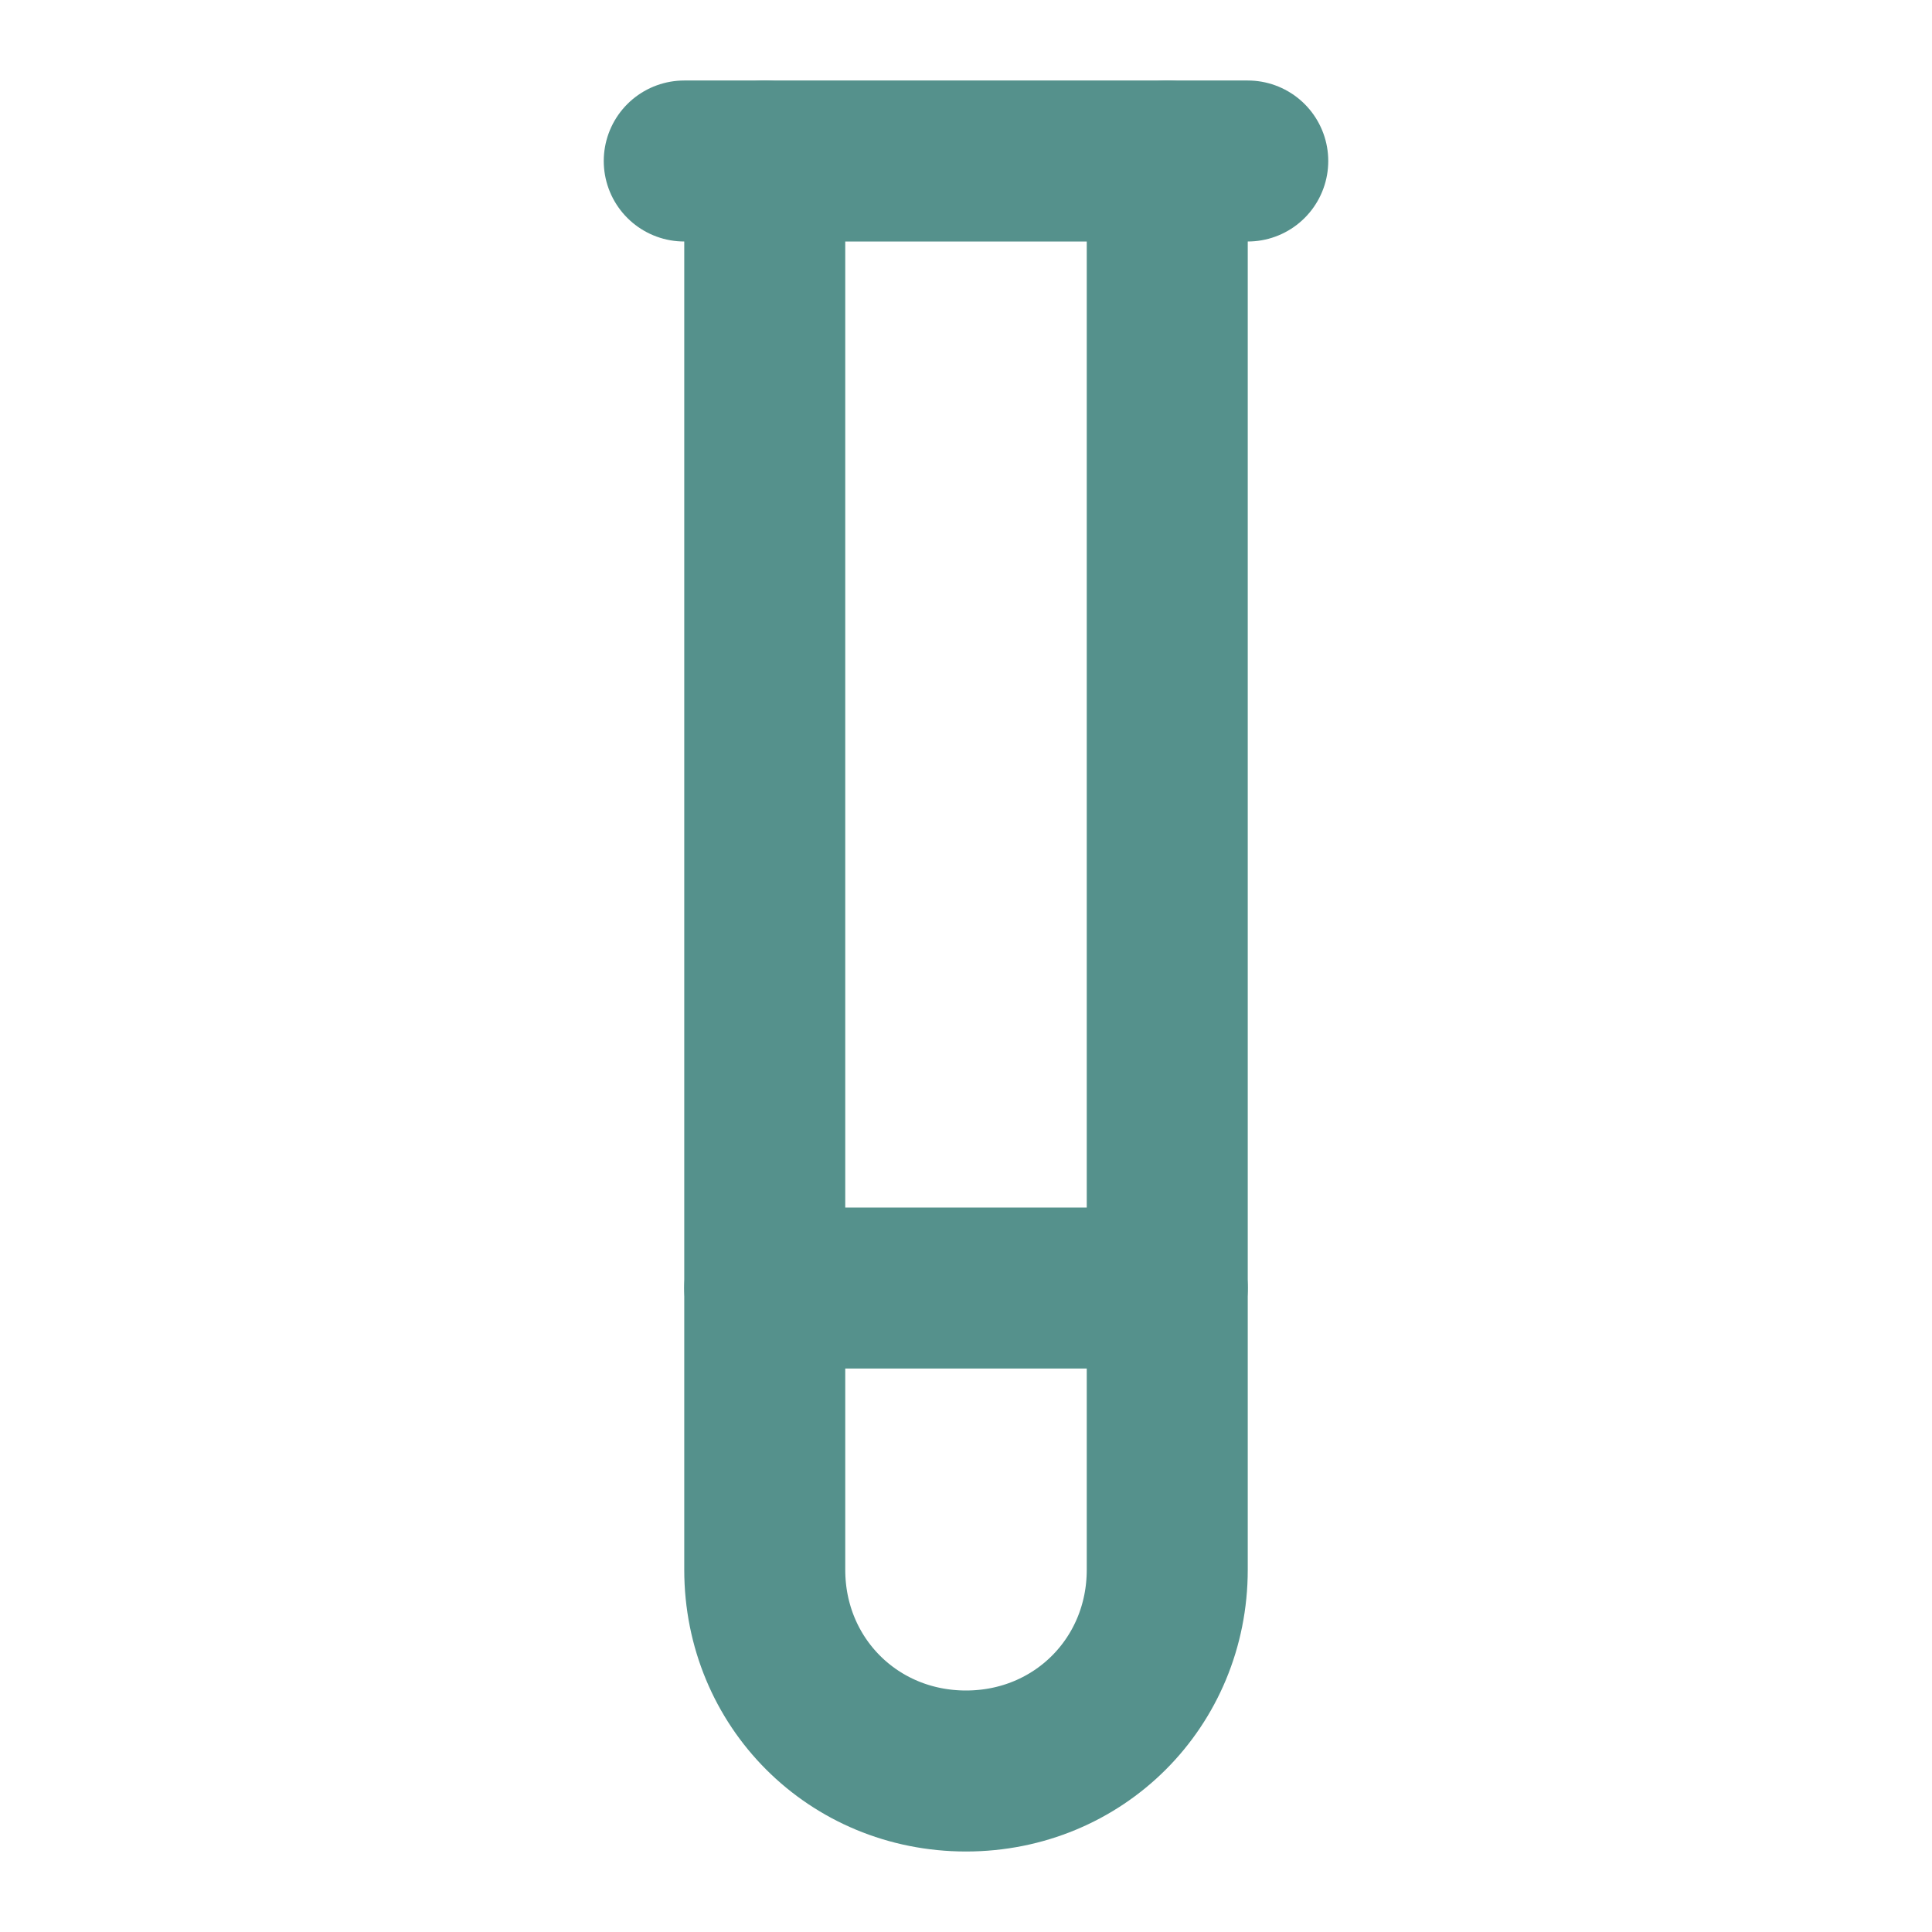
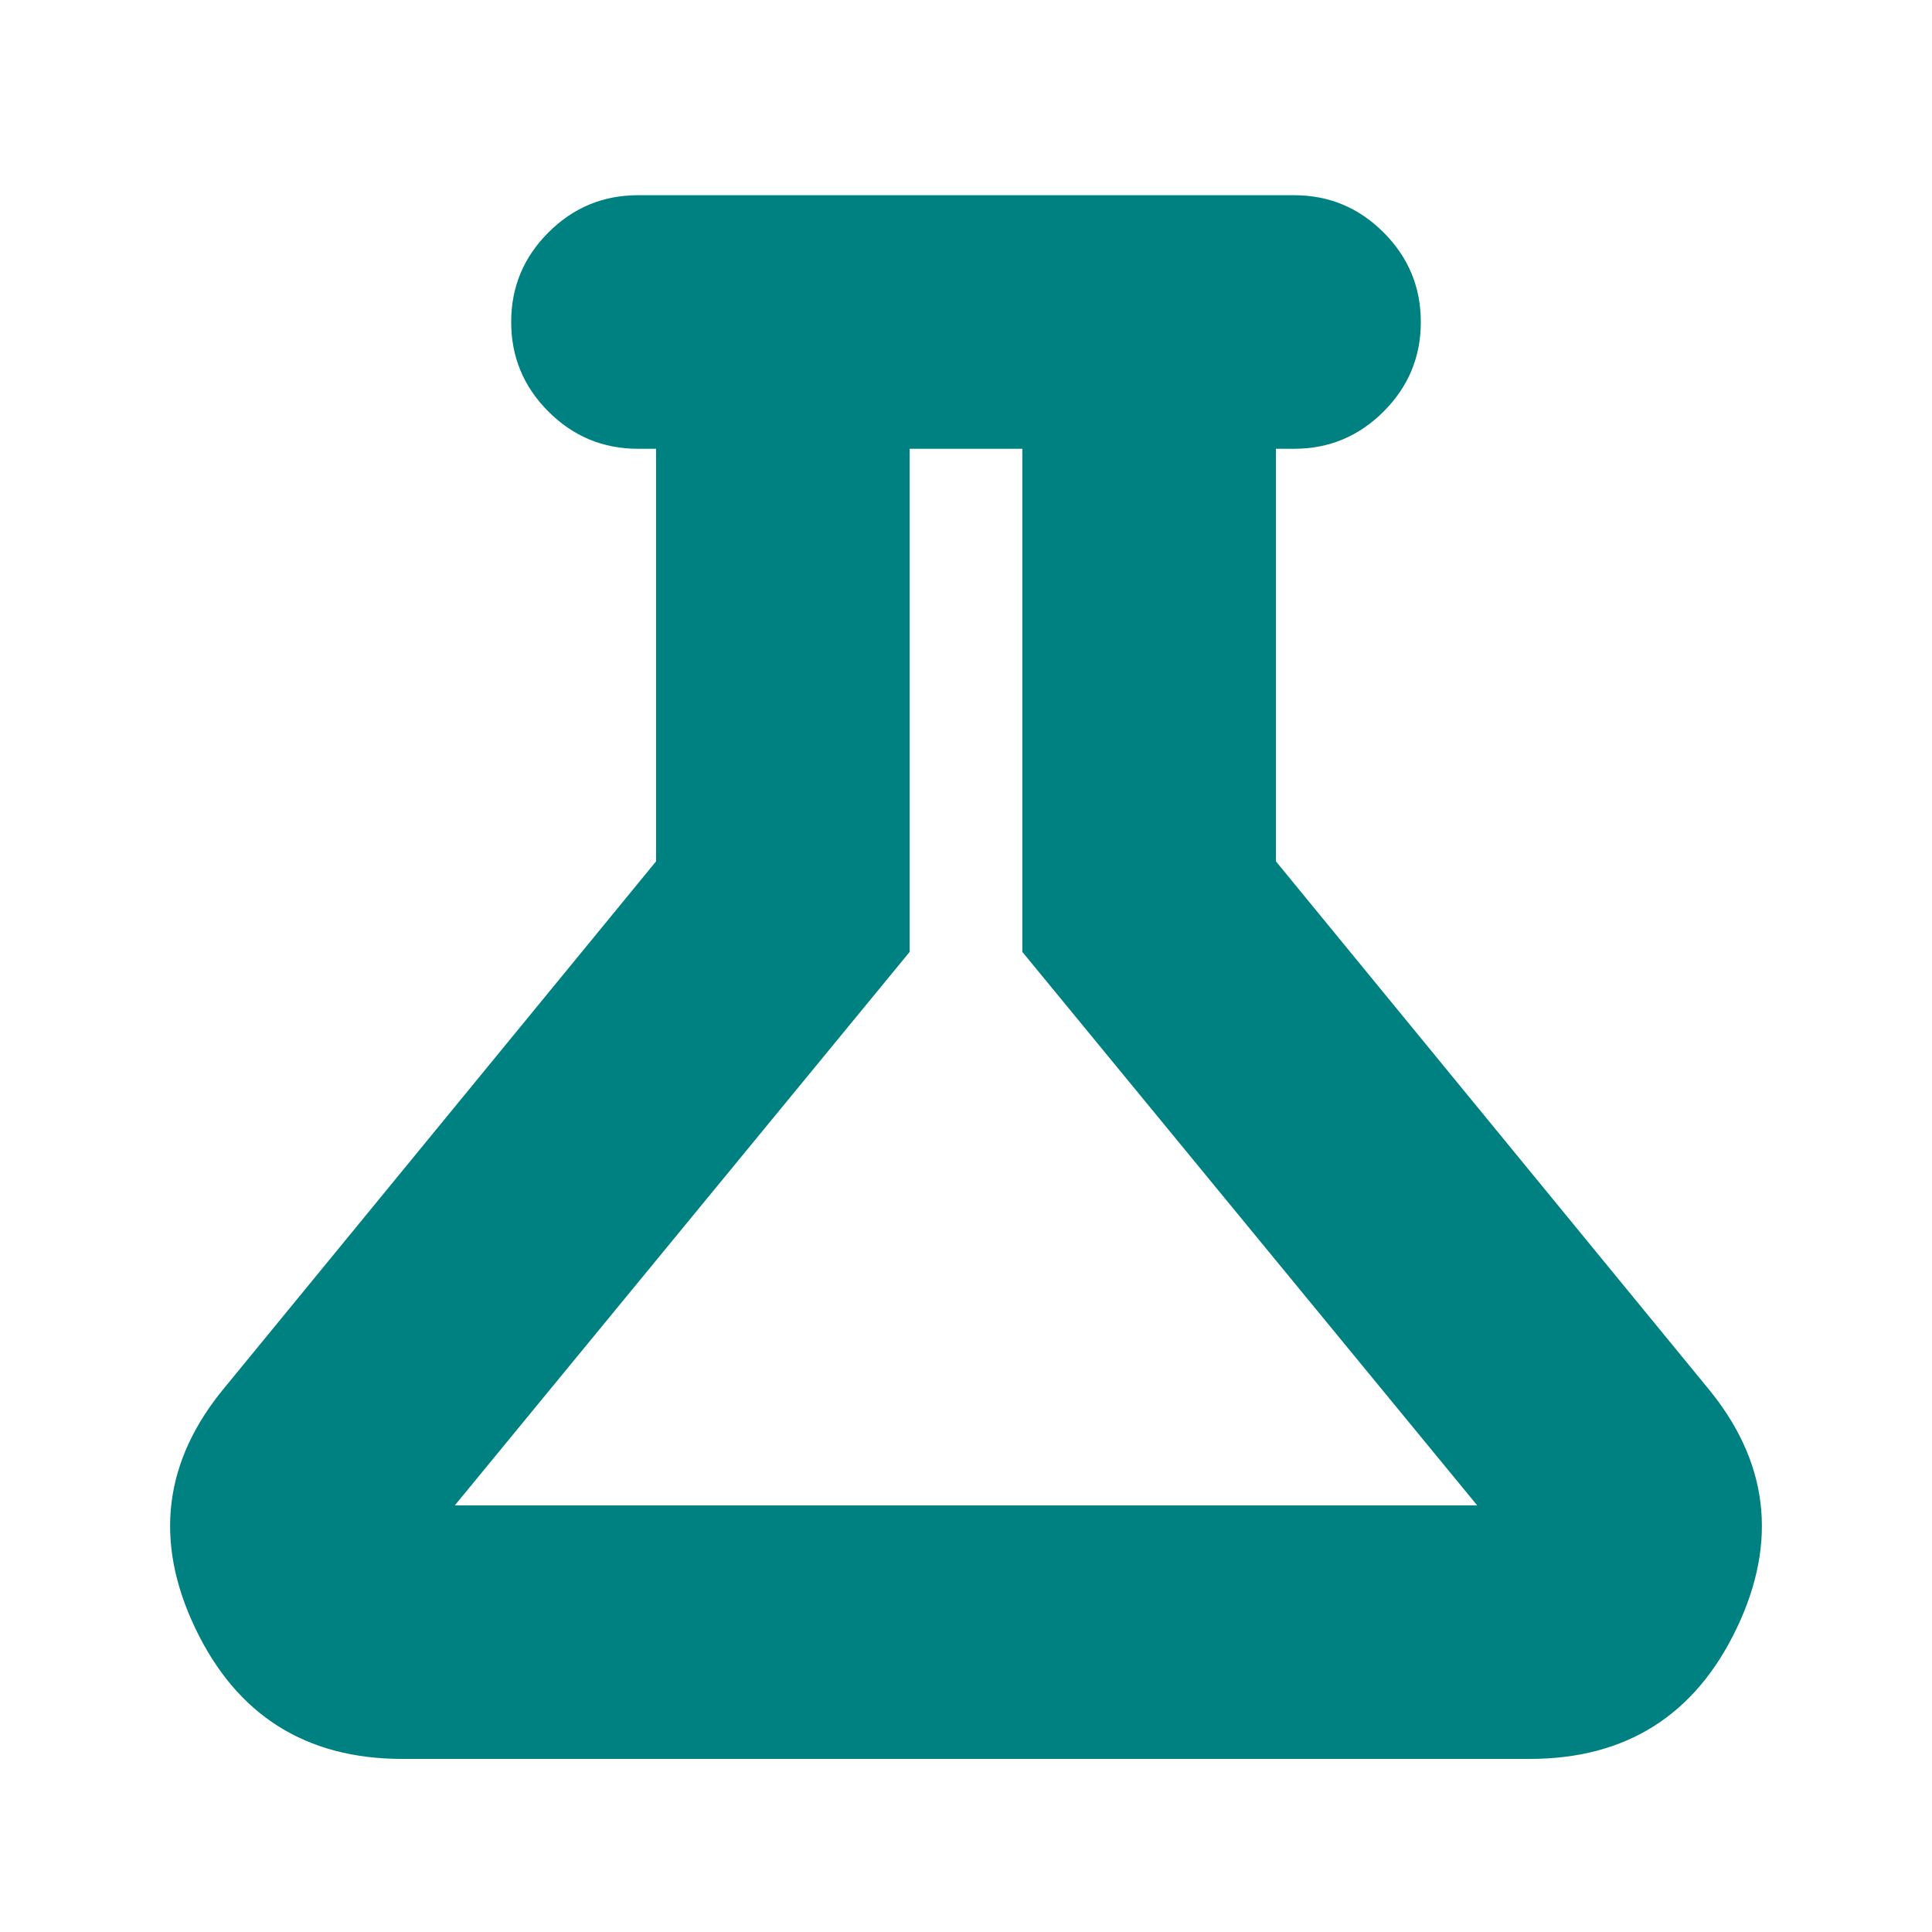
- <svg xmlns="http://www.w3.org/2000/svg" width="24" height="24" viewBox="0 0 24 24" fill="none" stroke="#55918c" stroke-width="2" stroke-linecap="round" stroke-linejoin="round" class="lucide lucide-test-tube-icon lucide-test-tube">
-   <path d="M14.5 2v17.5c0 1.4-1.1 2.5-2.5 2.5c-1.4 0-2.5-1.1-2.5-2.5V2" />
-   <path d="M8.5 2h7" />
-   <path d="M14.5 16h-5" />
+ <svg xmlns="http://www.w3.org/2000/svg" height="24px" viewBox="0 -960 960 960" width="24px" fill="#008181">
+   <path d="M200-86q-72 0-103-65t15-120l214-261v-205h-9q-26 0-44.5-18.5T254-800q0-26 18.5-44.5T317-863h326q26 0 44.5 18.5T706-800q0 26-18.5 44.5T643-737h-9v205l214 261q46 55 15 120T760-86H200Zm26-126h508L508-487v-250h-56v250L226-212Zm254-263Z" />
</svg>
